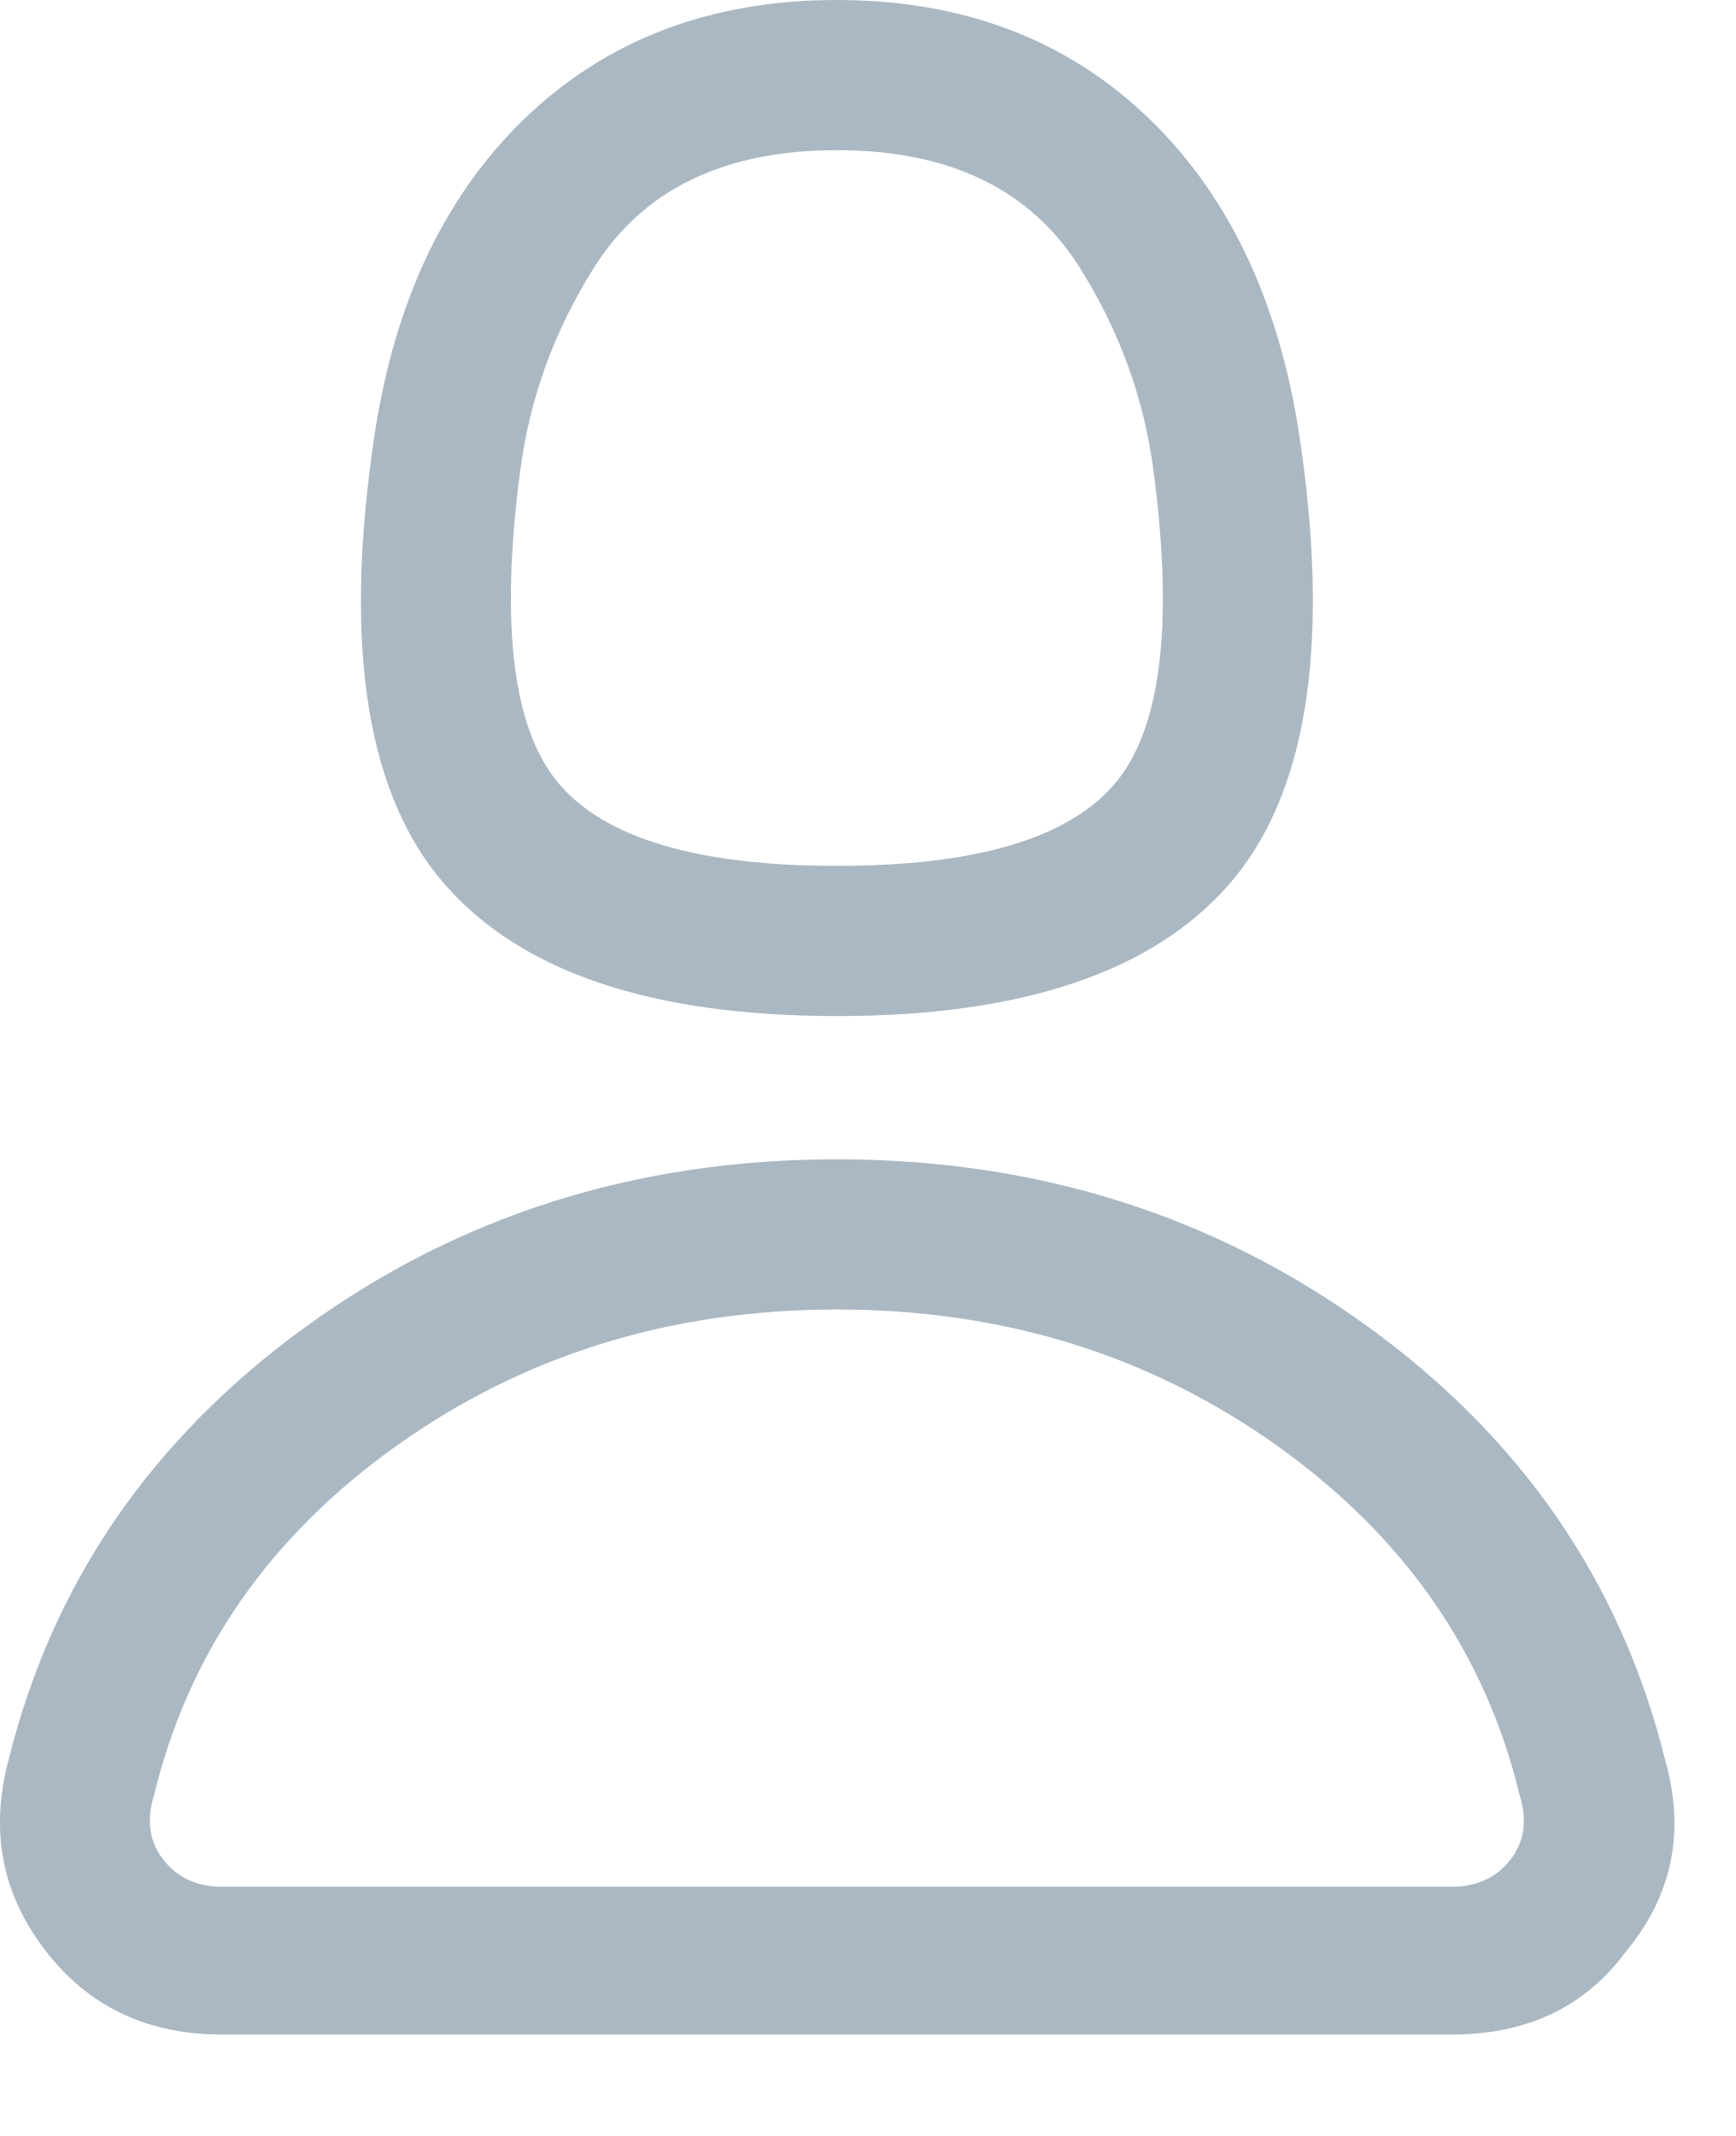
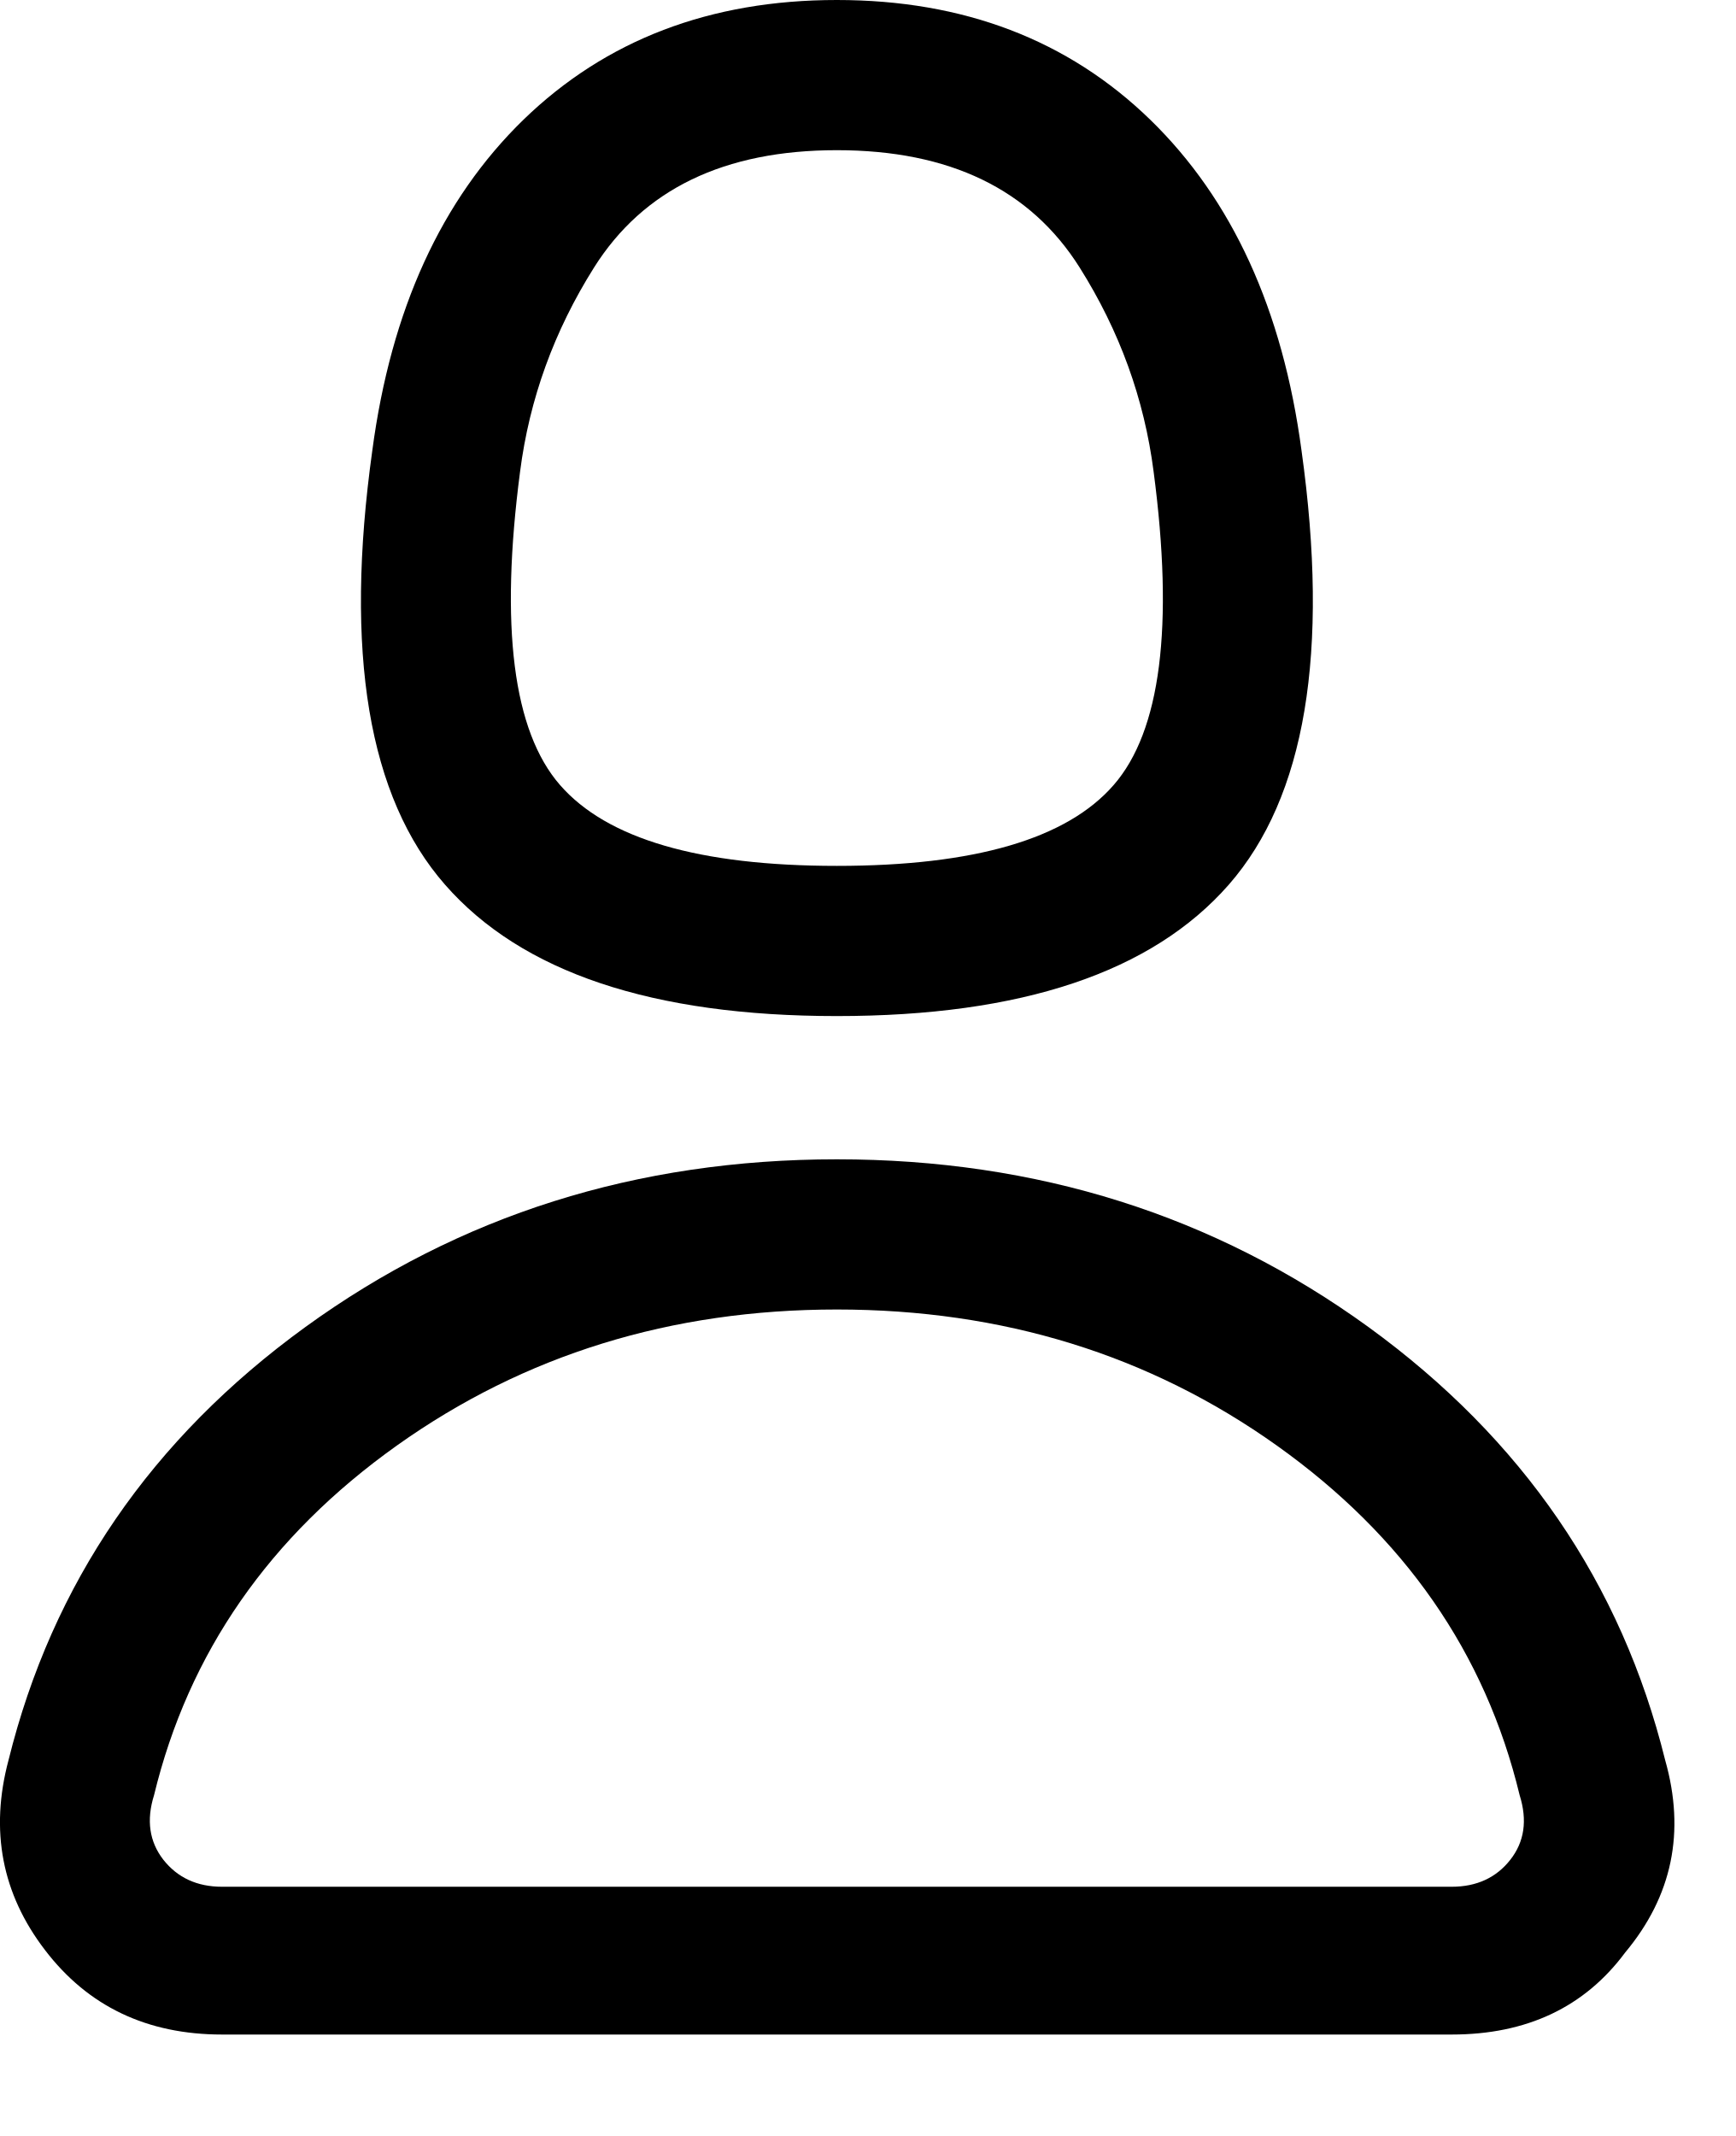
- <svg xmlns="http://www.w3.org/2000/svg" width="13px" height="16px" viewBox="0 0 13 16" version="1.1">
-   <defs />
-   <g id="Page-1" stroke="none" stroke-width="1" fill="none" fill-rule="evenodd">
-     <g id="twitter-newui-iconkit" transform="translate(-395, -44)" fill="#AAB8C3">
+ <svg xmlns="http://www.w3.org/2000/svg" viewBox="0 0 13 16" version="1.1">
+   <g id="Page-1" stroke="none" stroke-width="1">
+     <g id="twitter-newui-iconkit" transform="translate(-395, -44)">
      <path d="M401.269,53.809 C400.027,53.809 398.928,54.148 397.973,54.828 C397.018,55.508 396.412,56.381 396.154,57.447 C396.095,57.635 396.119,57.796 396.224,57.931 C396.33,58.065 396.476,58.133 396.664,58.133 L405.875,58.133 C406.062,58.133 406.209,58.065 406.314,57.931 C406.42,57.796 406.443,57.635 406.384,57.447 C406.127,56.381 405.52,55.508 404.565,54.828 C403.61,54.148 402.511,53.809 401.269,53.809 Z M405.875,59.24 L396.664,59.24 C396.101,59.24 395.659,59.029 395.337,58.607 C395.014,58.186 394.923,57.711 395.064,57.184 C395.392,55.859 396.133,54.778 397.288,53.94 C398.442,53.103 399.769,52.684 401.269,52.684 C402.769,52.684 404.096,53.103 405.251,53.94 C406.405,54.778 407.146,55.859 407.474,57.184 C407.627,57.723 407.527,58.203 407.175,58.625 C406.871,59.035 406.437,59.24 405.875,59.24 Z M401.269,50.486 C402.3,50.486 402.992,50.284 403.343,49.88 C403.695,49.476 403.795,48.693 403.642,47.533 C403.572,46.988 403.387,46.479 403.088,46.004 C402.719,45.418 402.113,45.125 401.269,45.125 C400.425,45.125 399.819,45.418 399.45,46.004 C399.151,46.479 398.966,46.988 398.896,47.533 C398.744,48.693 398.843,49.476 399.195,49.88 C399.547,50.284 400.238,50.486 401.269,50.486 Z M401.269,51.611 C399.886,51.611 398.908,51.283 398.334,50.627 C397.759,49.971 397.578,48.887 397.789,47.375 C397.929,46.32 398.307,45.494 398.922,44.896 C399.538,44.299 400.32,44 401.269,44 C402.218,44 403.001,44.299 403.616,44.896 C404.231,45.494 404.609,46.32 404.75,47.375 C404.961,48.887 404.779,49.971 404.205,50.627 C403.63,51.283 402.652,51.611 401.269,51.611 Z" id="twitter-profile" />
    </g>
  </g>
</svg>
